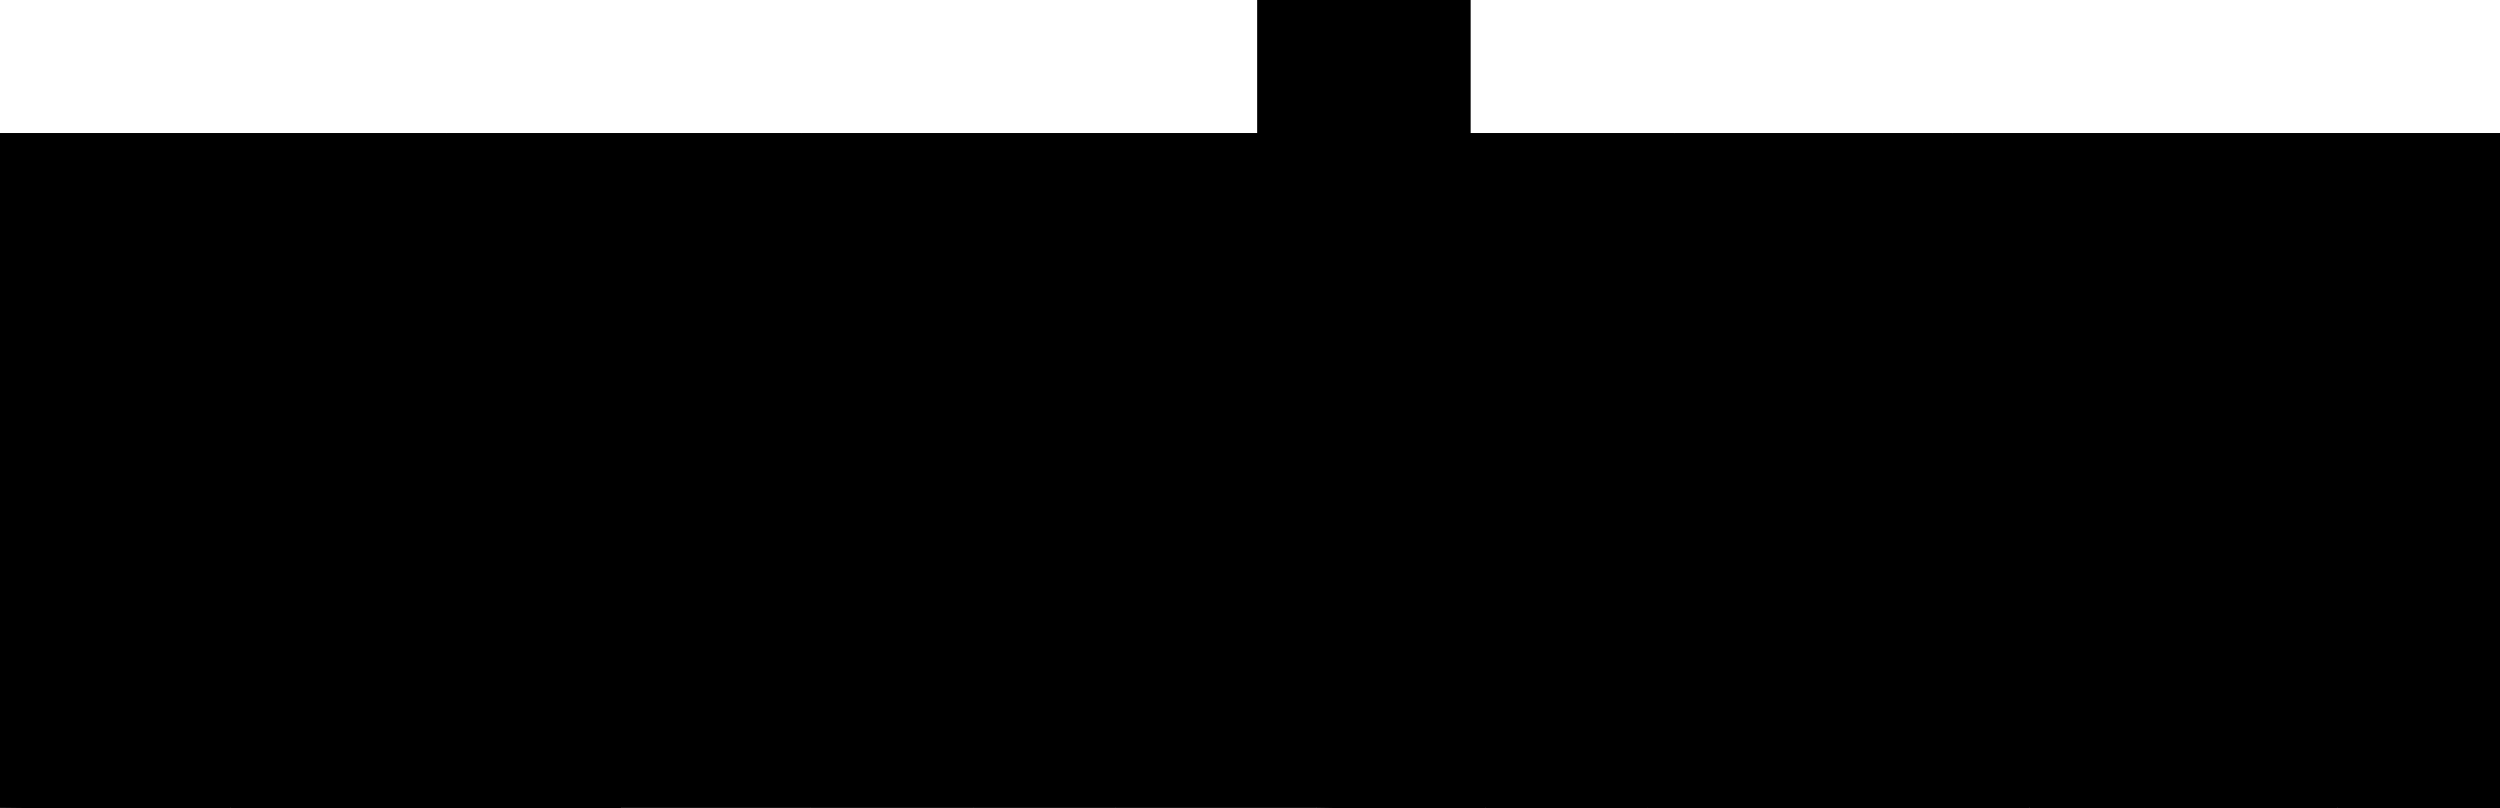
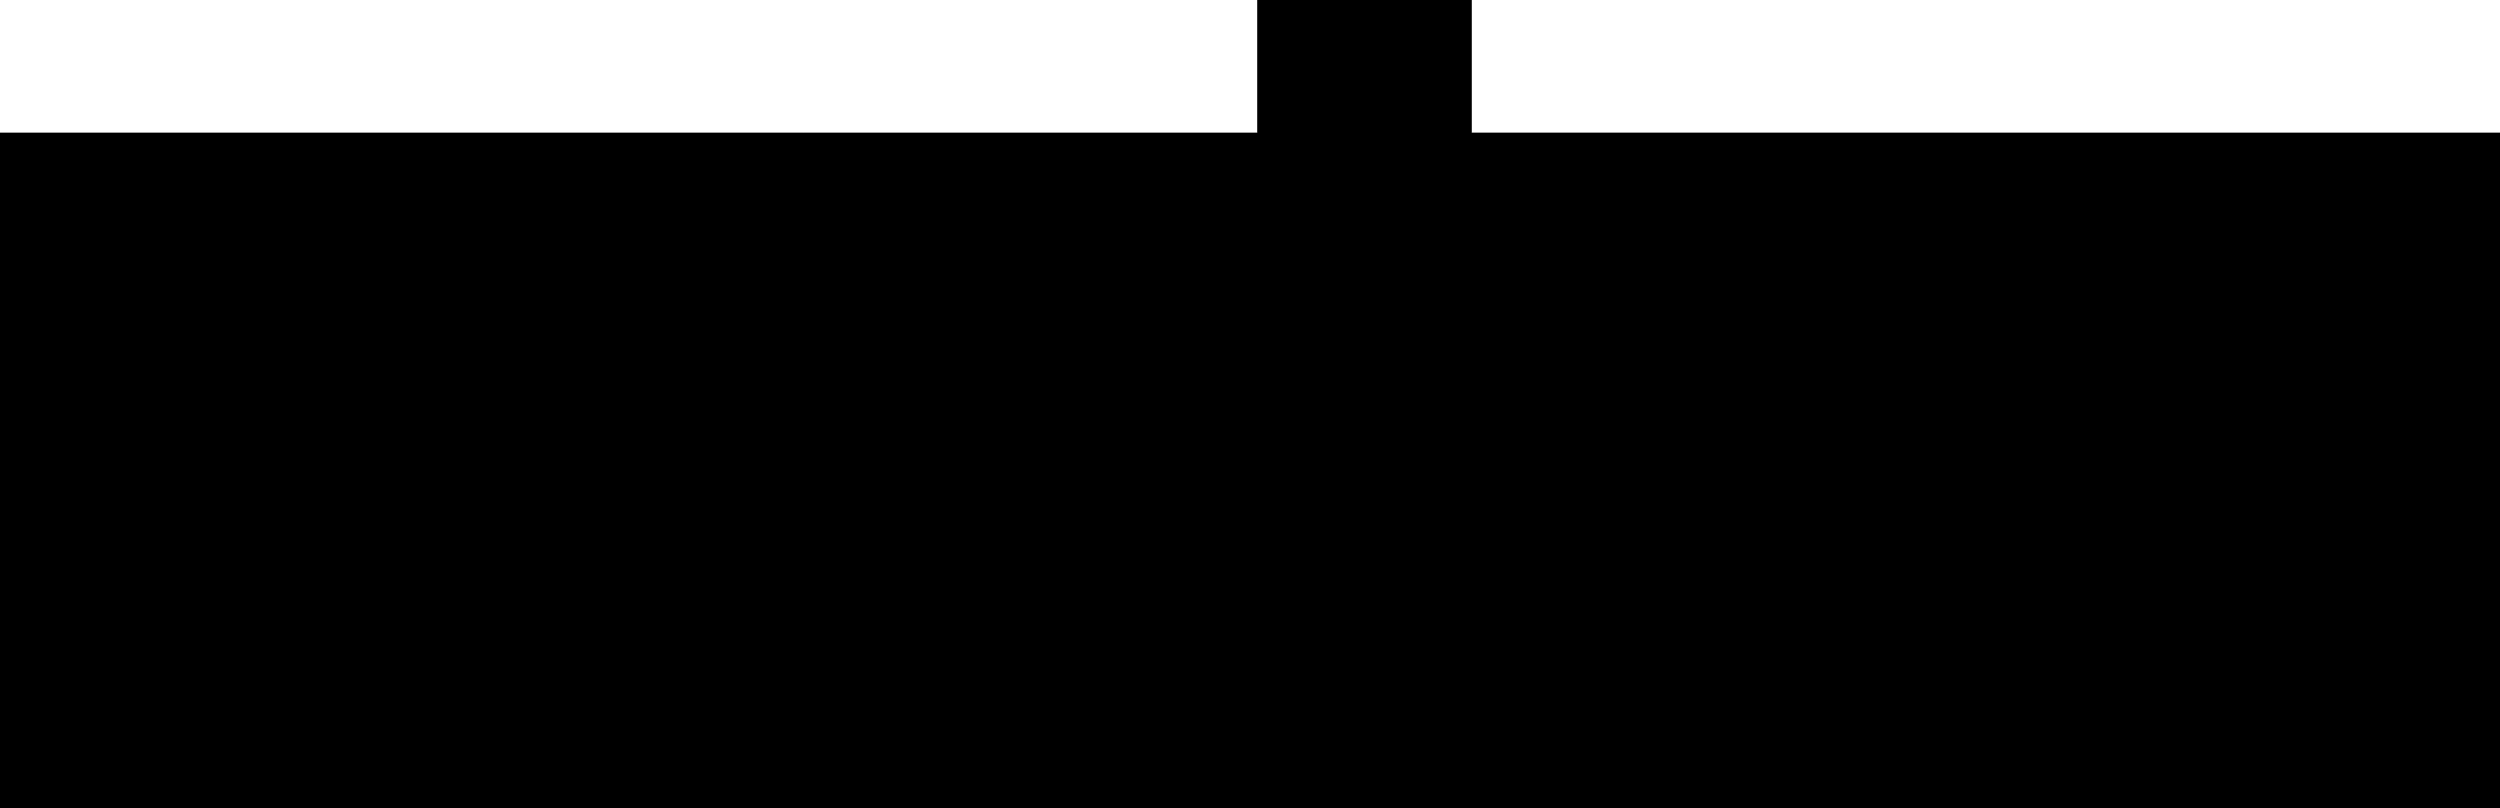
- <svg xmlns="http://www.w3.org/2000/svg" version="1.1" id="svg1" viewBox="0 0 845 273">
-   <path d="M0 45h425V0h72v45h348v228H0V46Z" id="floor" />
-   <path d="M0 45h151v60l-14 37-137-1Z" id="_3142" />
-   <path d="M151 45h120v107h-56l13-13-27-25-15-13-25 20 11 21c-7-8 0 0 0 0l27 26 11 11v13h-73v-50l14-37z" id="_3140" />
-   <path d="M137 192v-50c-20-2-40-2-60 0l1 91h59z" id="_3141" />
-   <path d="M78 233v41h132v-82h-73v41z" id="_3139" />
-   <path d="M210 191h64v82h-64v-81z" id="_3135" />
-   <path d="M274 191h55v82h-55z" id="_3133" />
-   <path d="M329 191h58v65h-10v17h-48z" id="_3129" />
-   <path d="M387 191h37v15h21v67h-68v-17h10z" id="_3127" />
-   <path d="M445 206v-9h57v49h-57z" id="_3125" />
-   <path d="M445 246v27l57 1v-28z" id="_3123" />
-   <path d="M502 246h55v28h-55z" id="_3121" />
-   <path d="M557 246v-49h-55v49z" id="_3E01" />
-   <path d="M271 45h179v107H271Z" id="_3132" />
-   <path d="M450 45h116v107H450Z" id="_3118" />
-   <path d="M450 52v-7h-25V0h72v45h-26v7z" id="_3124" />
-   <path d="M566 45h94v53h-94z" id="_3114" />
-   <path d="M660 98v54h-94V98Z" id="_3112" />
-   <path d="M561 152h101v48h-83l-18-1z" id="_3002" />
-   <path d="M660 45h185l1 159H705l-4 4-13 12-3 2-23-22v-48h-2z" id="_3110" />
-   <path d="M725 223v51h-39v-51z" id="_3105" />
-   <path d="M725 223h65v51h-65z" id="_3103" />
-   <path d="M790 223h56v51h-56z" id="_3101" />
-   <path d="M686 268v-45l-24-23h-83l-18-3h-4v77h129z" id="_3ST01" />
-   <path d="m215 152-16 16-28-27-10-20 25-20 15 13 27 25z" id="_3ST03" />
-   <path d="M0 141h78v133l-78-1Z" id="_3ST02" />
+ <svg xmlns="http://www.w3.org/2000/svg" version="1.1" id="svg1" viewBox="0 0 1845 596.1">
+   <path d="M0 98h928V0h158v98h760v499H0V101Z" id="floor" />
+   <path d="M0 98h330v132l-31 81-299-2Z" id="_3142" />
+   <path d="M330 98h263l-1 235H470l28-29-59-55-33-28-54 44 24 46c-16-18 0 0 0 0l59 57 24 24v28H299V311l31-81z" id="_3140" />
+   <path d="M299 420V311c-44-5-88-4-130-1l1 200h129z" id="_3141" />
+   <path d="M170 510v90h289V420H299v90z" id="_3139" />
+   <path d="M459 418h139v179H459V420Z" id="_3135" />
+   <path d="M598 418h121v179H598Z" id="_3133" />
+   <path d="M719 418h126v142h-22v37H719z" id="_3129" />
+   <path d="M845 418h81v33h46v146H823v-37h22z" id="_3127" />
+   <path d="M972 451v-20h125v107H972Z" id="_3125" />
+   <path d="M972 538v59l125 3v-62z" id="_3123" />
+   <path d="M1097 538h120v62h-120z" id="_3121" />
+   <path d="M1217 538V431h-120v107z" id="_3E01" />
+   <path d="M593 98h390v235H592Z" id="_3132" />
+   <path d="M983 98h253v235H983Z" id="_3118" />
+   <path d="M983 114V98h-55V0h158v98h-57v16z" id="_3124" />
+   <path d="M1236 98h206v116h-206z" id="_3114" />
+   <path d="M1442 214v119h-206V214Z" id="_3112" />
+   <path d="M1225 333h221v105h-181l-40-2z" id="_3002" />
+   <path d="M1442 98h404l2 348h-308l-9 9-28 26-7 5-50-48V333h-4z" id="_3110" />
+   <path d="M1584 488v112h-86V488Z" id="_3105" />
+   <path d="M1584 488h142v112h-142Z" id="_3103" />
+   <path d="M1726 488h122v112h-122z" id="_3101" />
+   <path d="M1498 586v-98l-52-50h-181l-40-7h-8v169h281z" id="_3ST01" />
+   <path d="m470 333-35 35-61-59-22-44 54-44 33 28 59 55z" id="_3ST03" />
+   <path d="M0 309h170v291L0 597Z" id="_3ST02" />
</svg>
